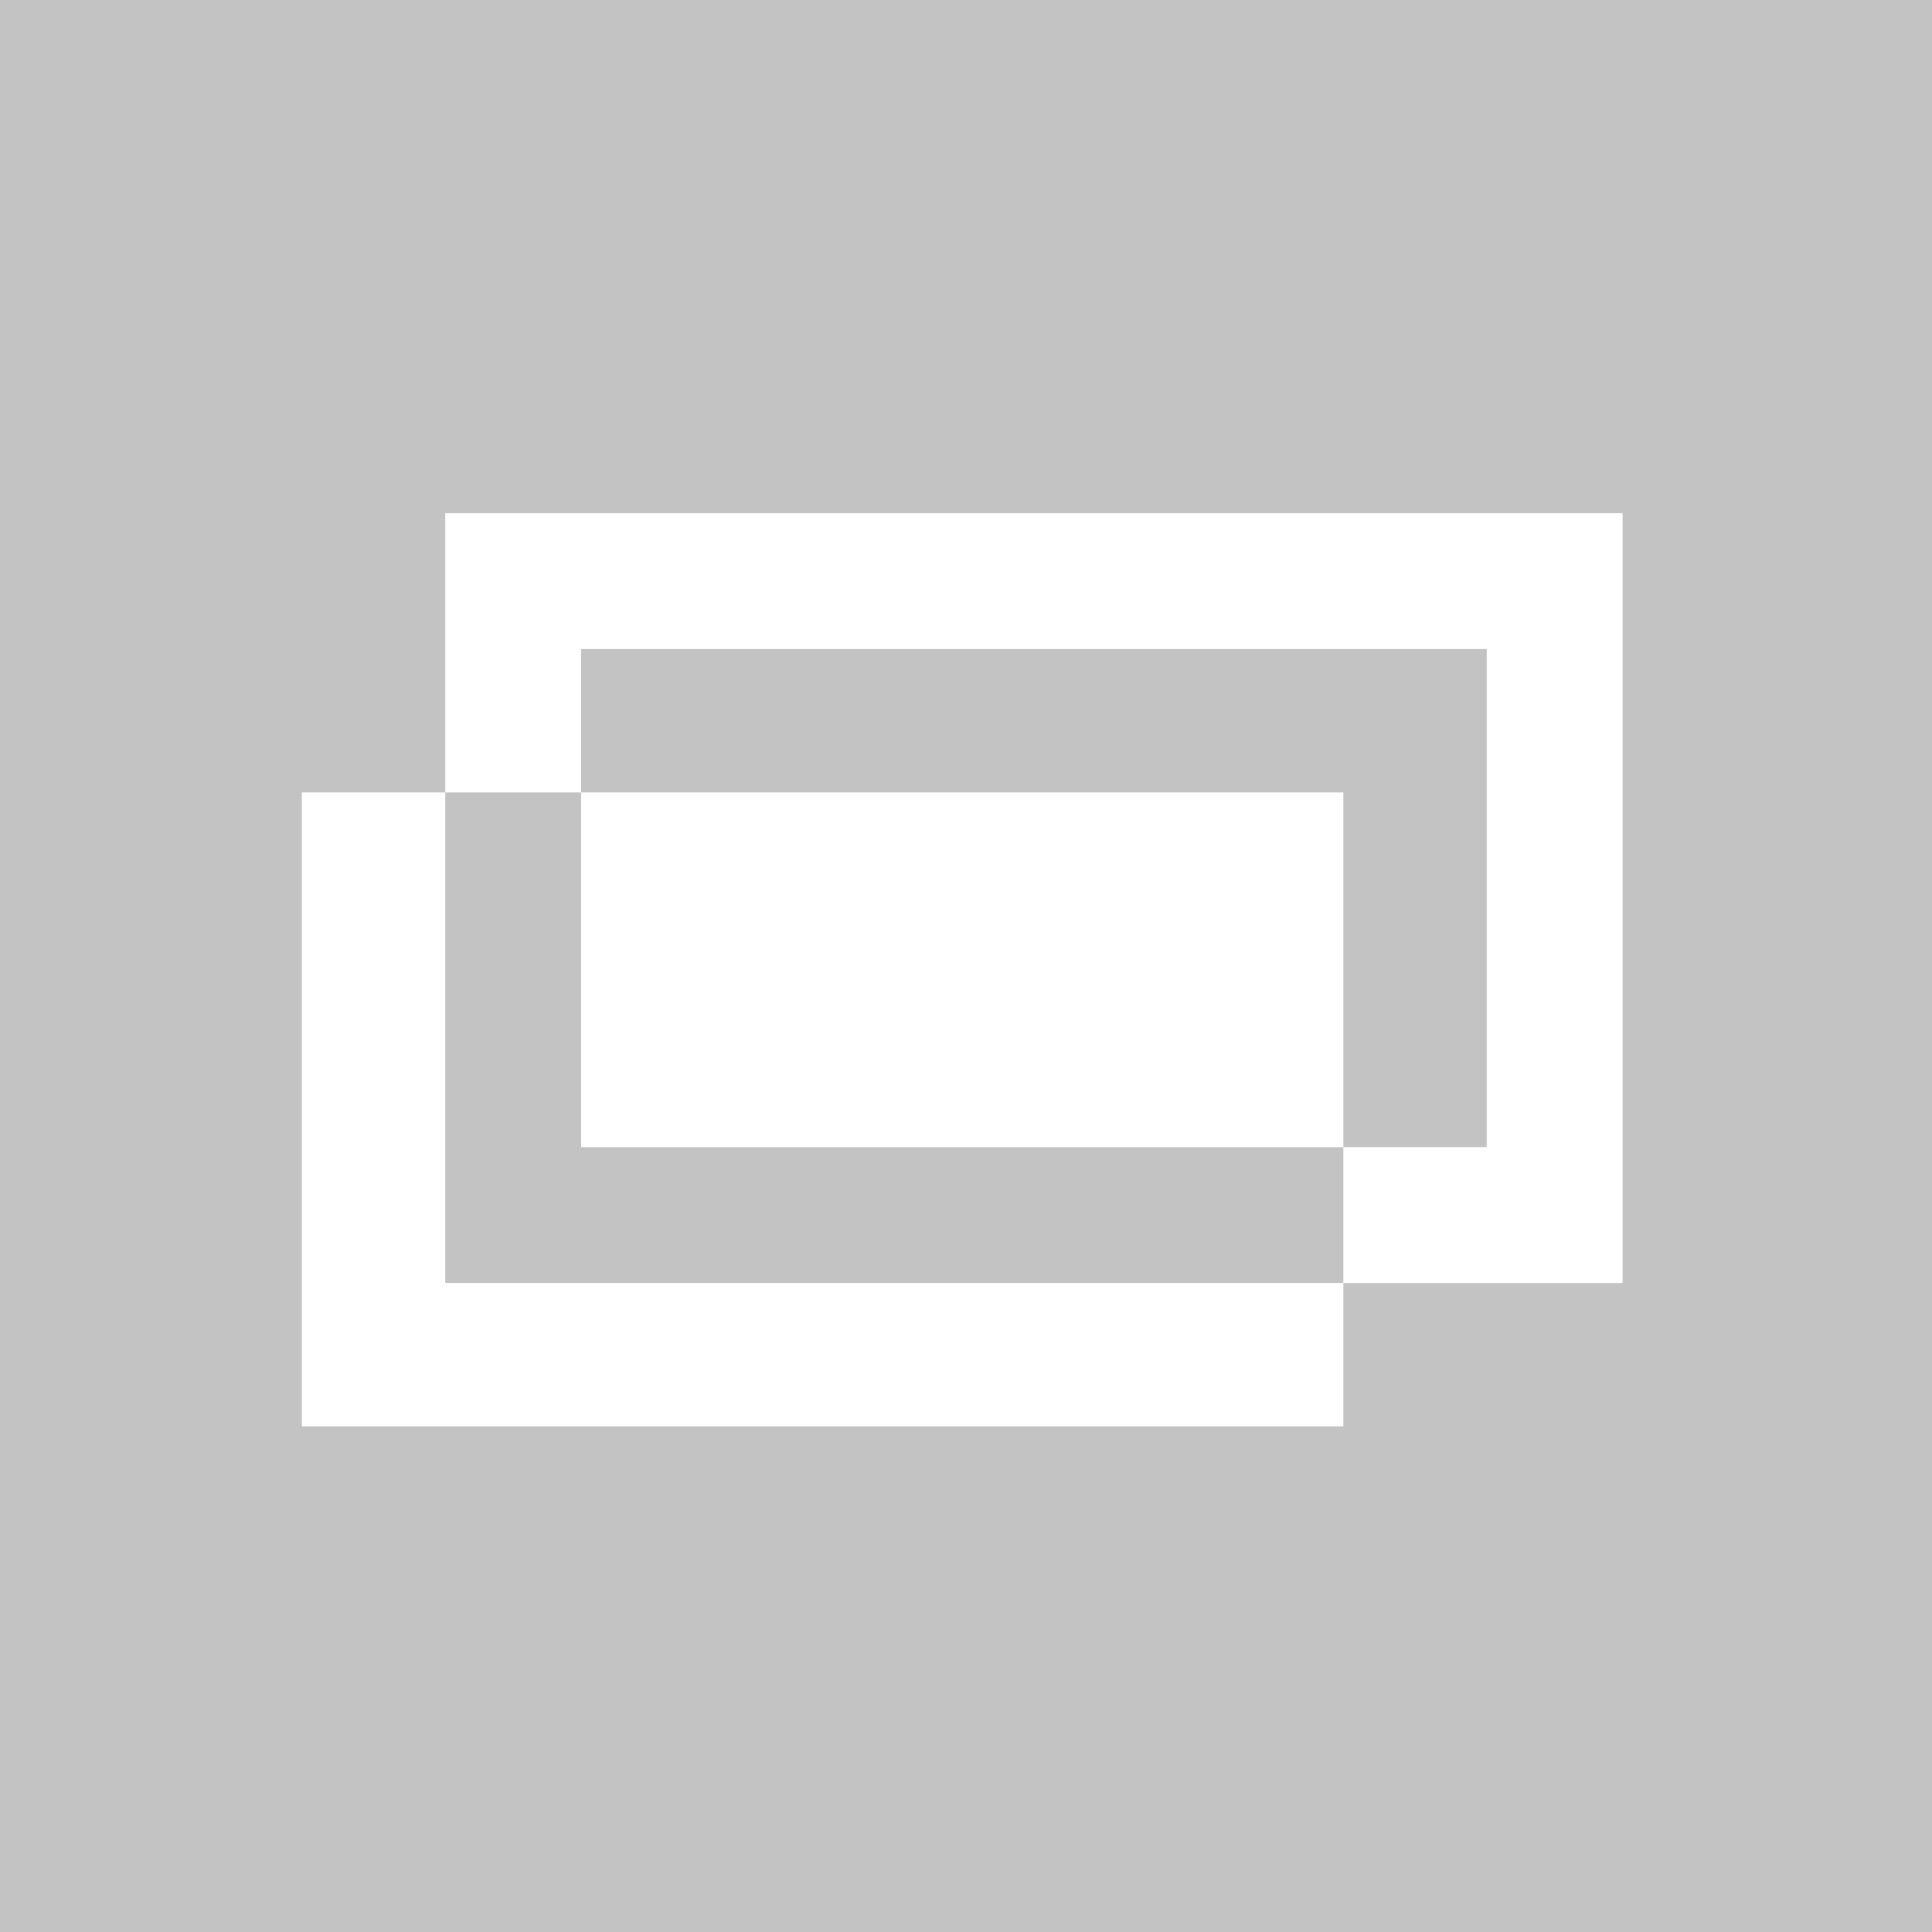
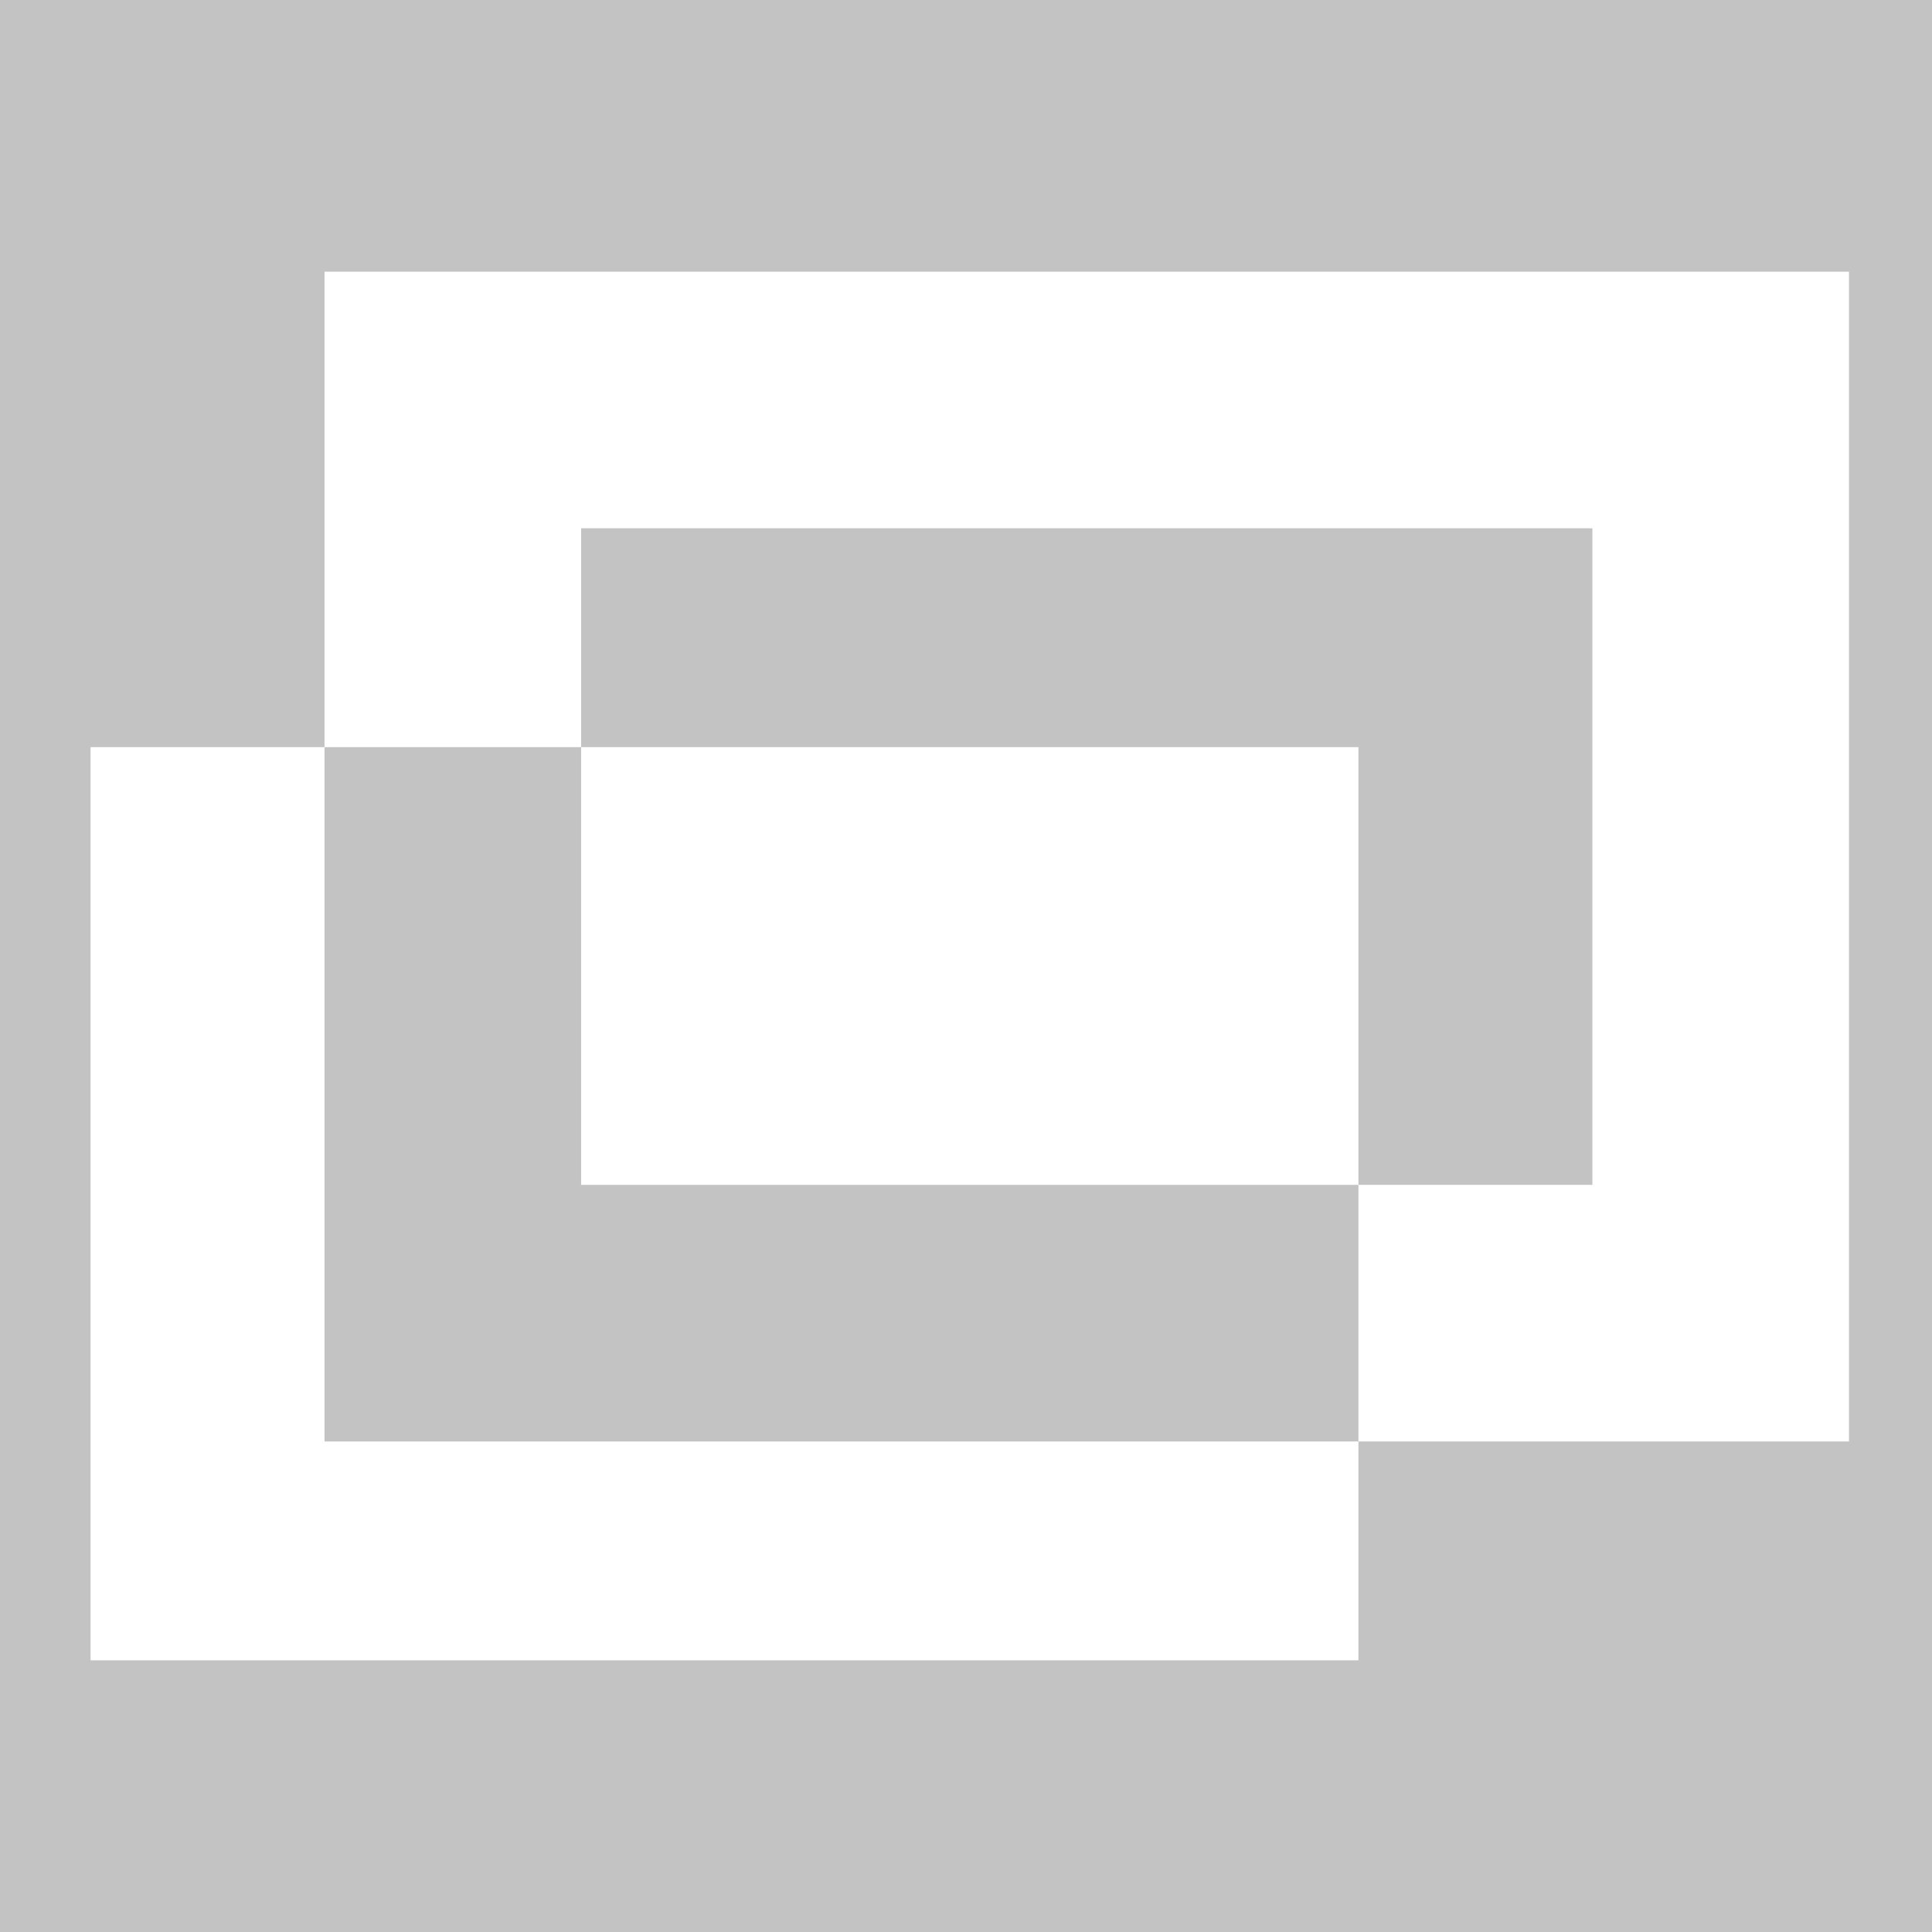
<svg xmlns="http://www.w3.org/2000/svg" width="128" height="128" viewBox="0 0 128 128" fill="none">
  <g>
    <rect width="128" height="128" fill="#000000" fill-rule="evenodd" fill-opacity="0.188" />
-     <path d="M9.5 0L87.5 0L87.5 51L69 51L69 42L78.5 42L78.5 9L18.5 9L18.5 18.5L9.5 18.5L9.5 0ZM18.5 18.5L18.5 42L69 42L69 18.5L18.5 18.5ZM9.5 18.5L9.5 51L69 51L69 60.5L0 60.5L0 18.5L9.5 18.5Z" fill="#FFFFFF" fill-rule="evenodd" transform="translate(20 34)" />
+     <path d="M15.5 0L116.5 0L116.5 77.5L84 77.5L84 60.5L99.5 60.5L99.5 17L32.5 17L32.5 31.5L15.5 31.5L15.5 0ZM32.5 31.5L32.5 60.5L84 60.5L84 31.5L32.5 31.5ZM15.5 31.5L15.5 77.5L84 77.5L84 92L0 92L0 31.5L15.5 31.5Z" fill="#FFFFFF" fill-rule="evenodd" transform="translate(6 18)" />
  </g>
</svg>
